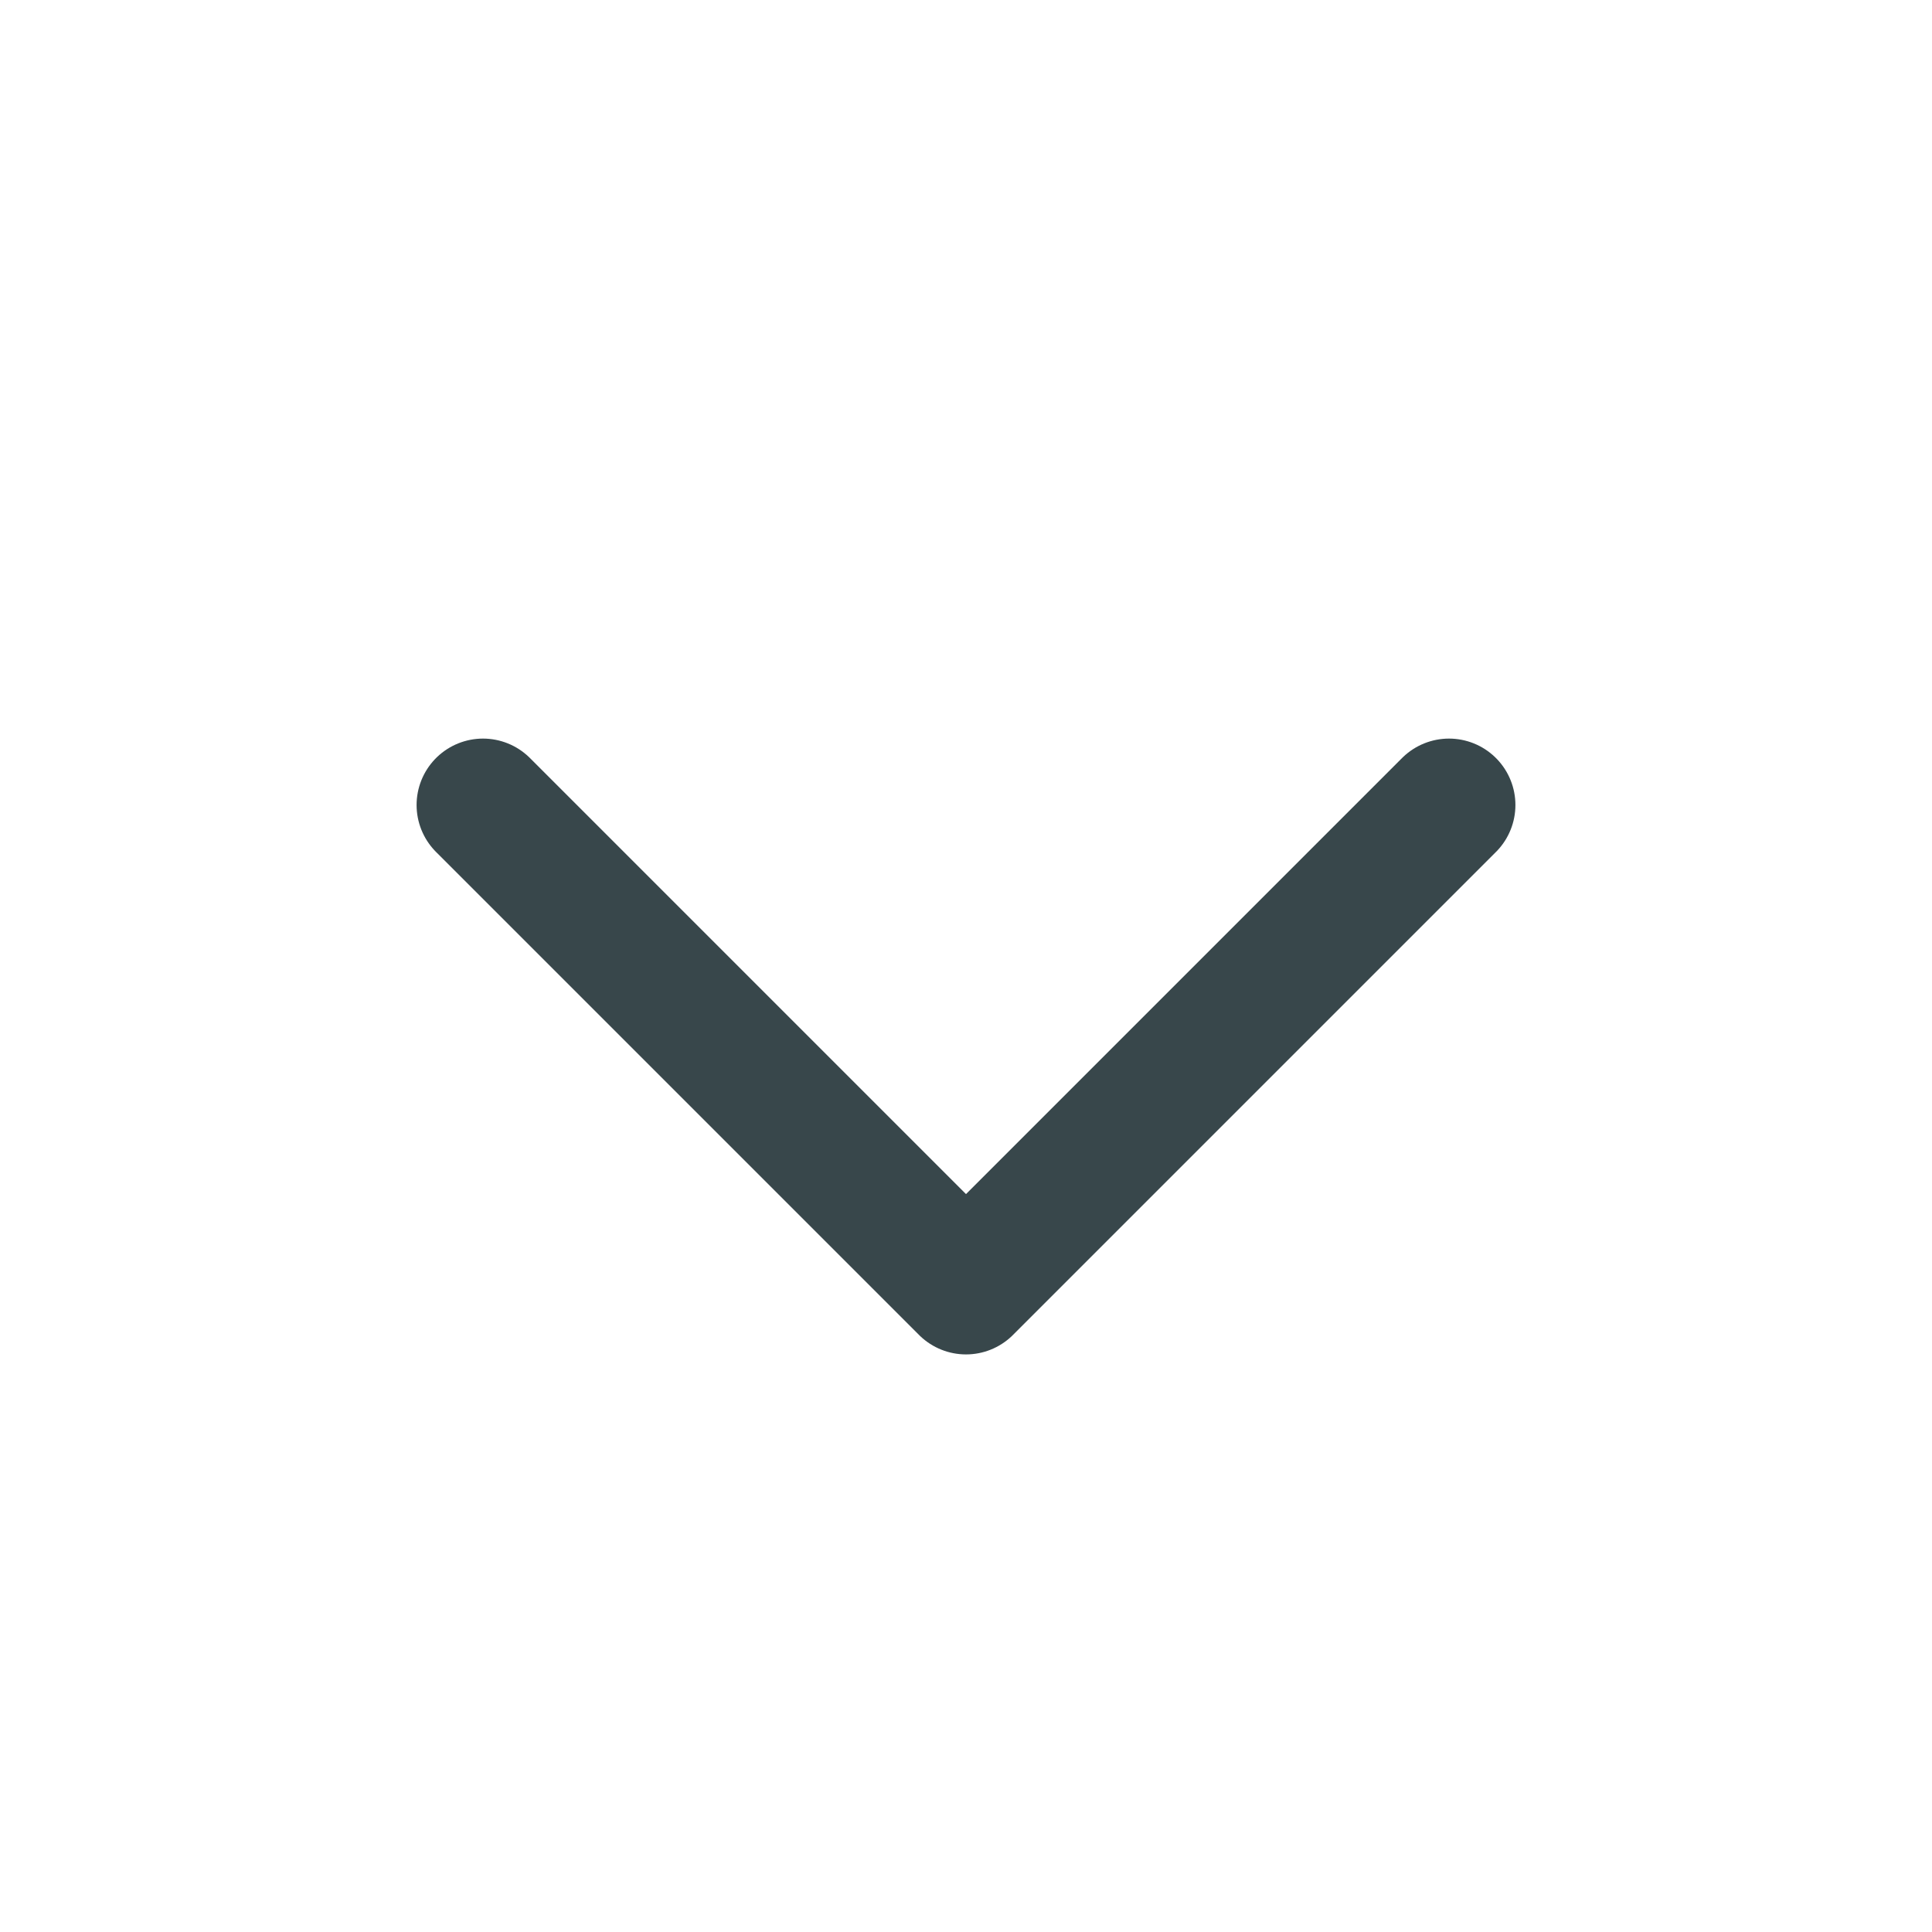
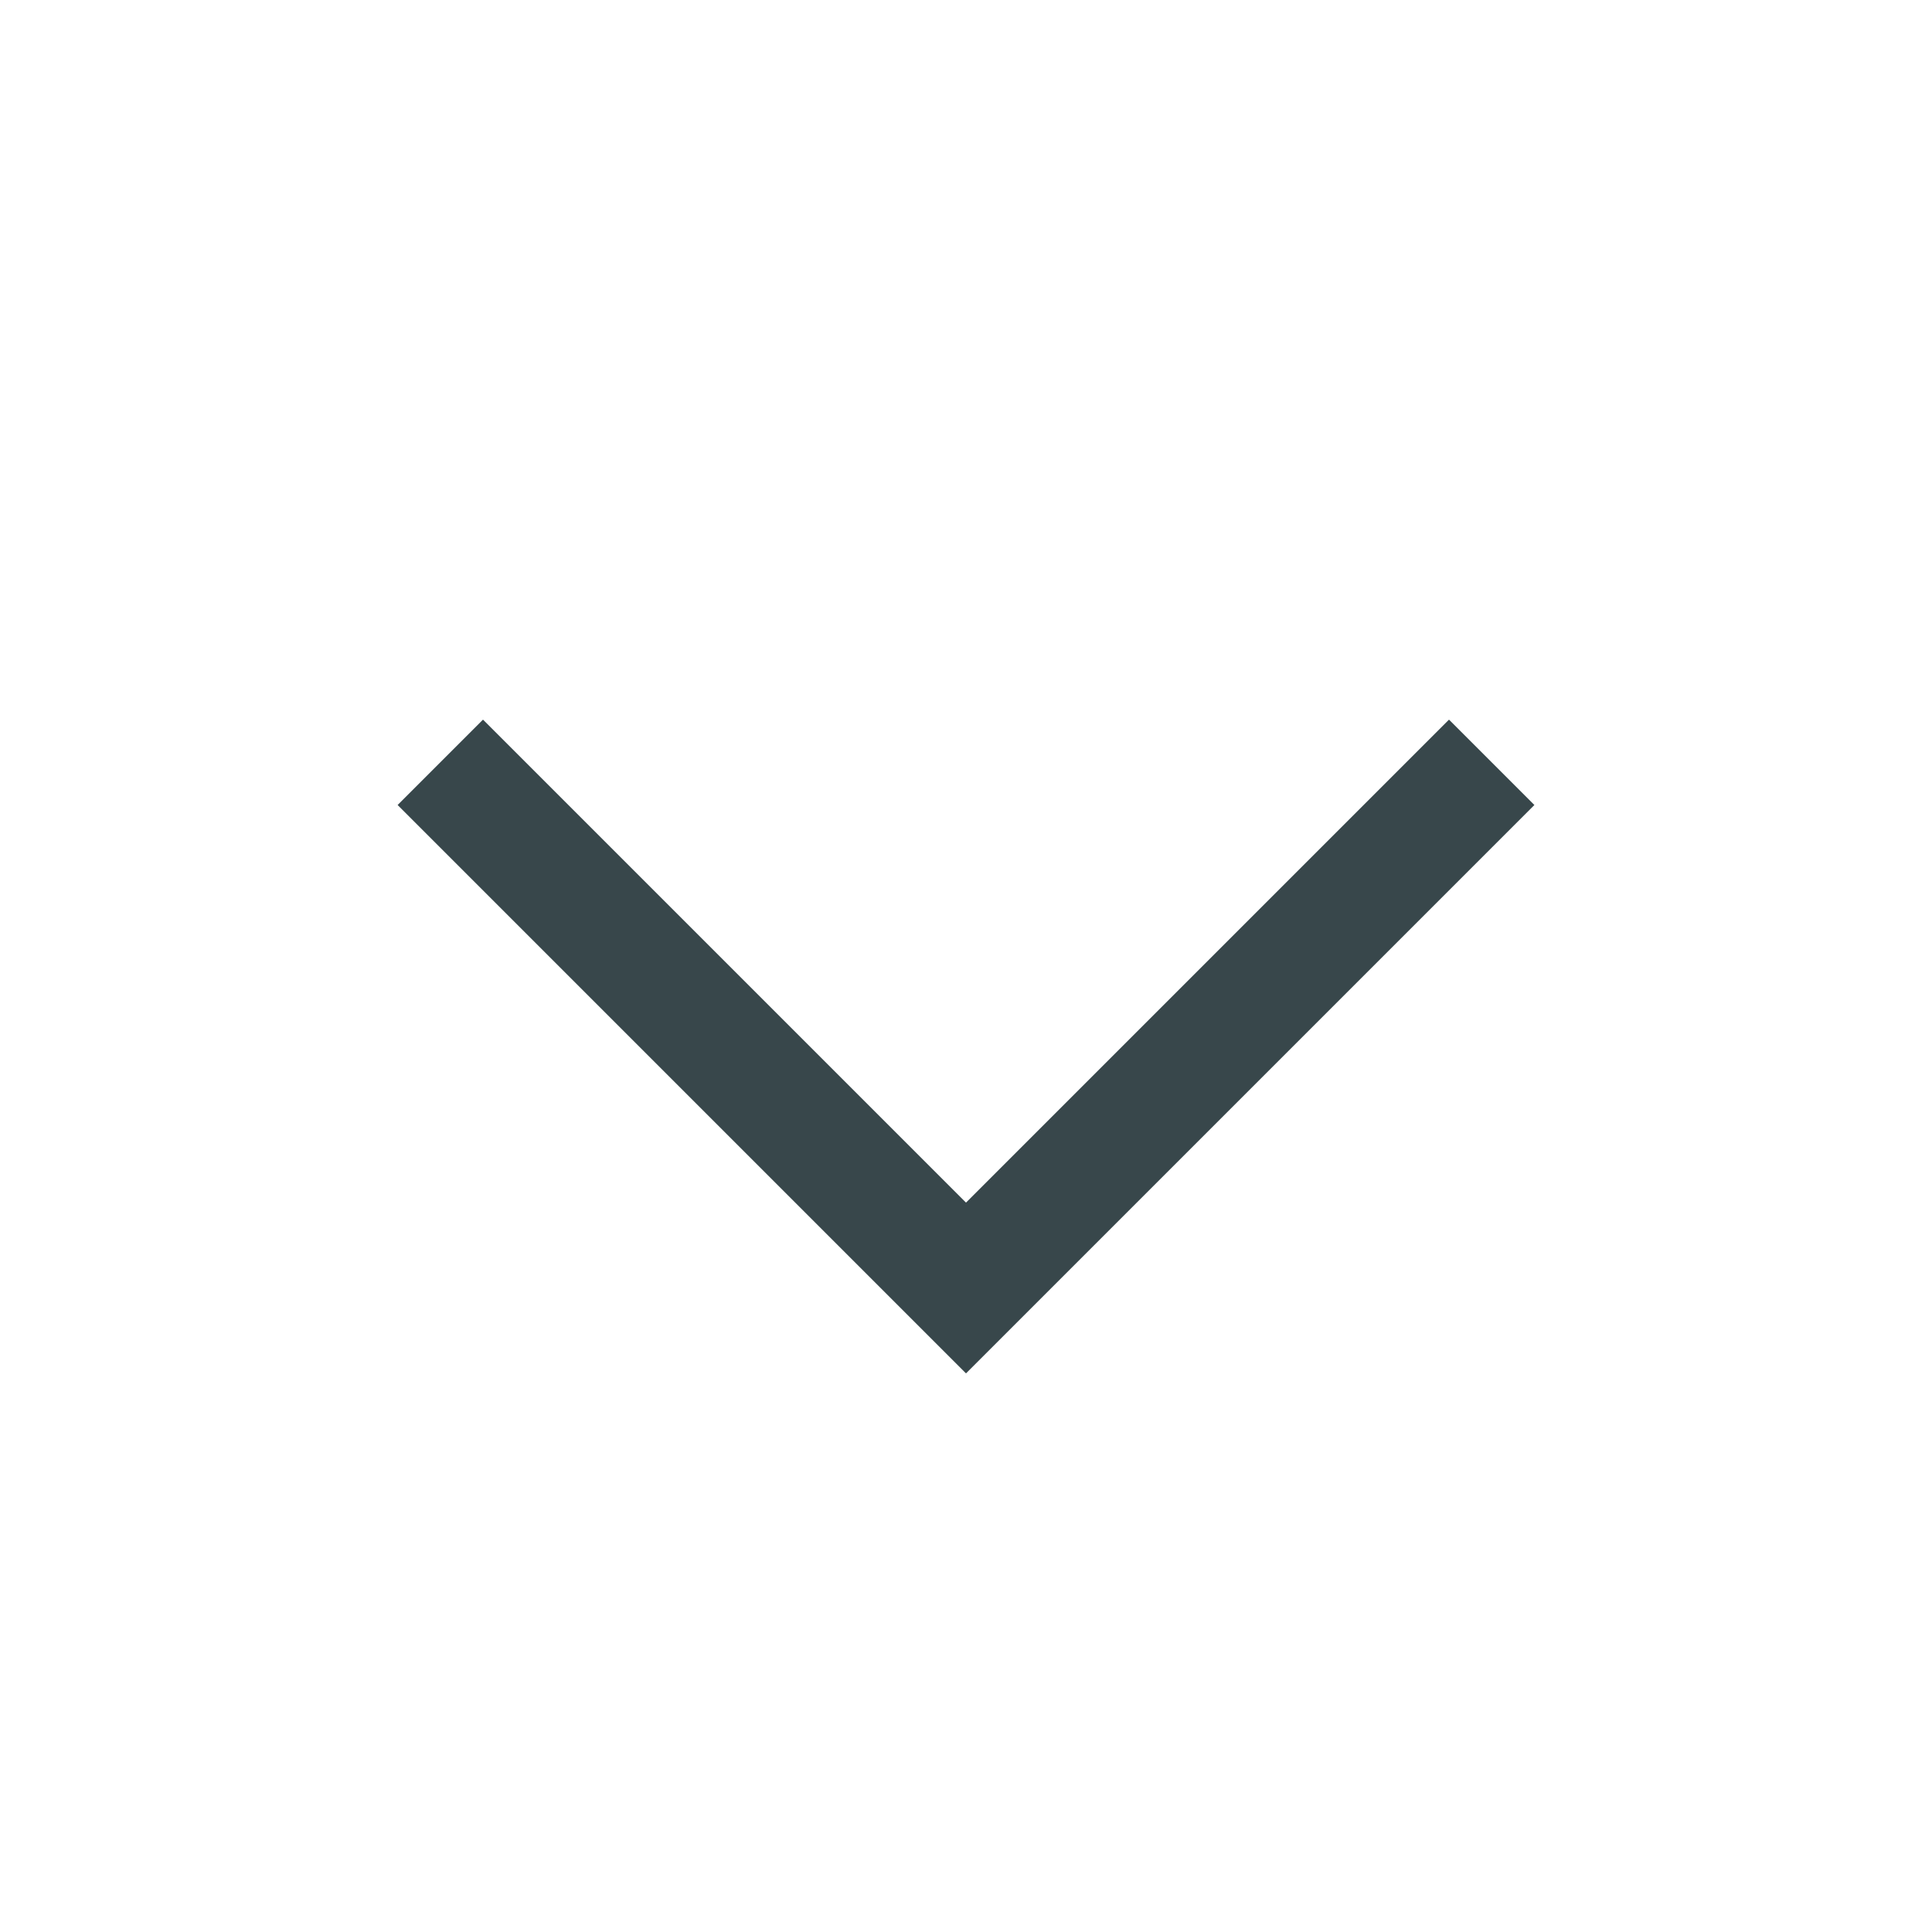
- <svg xmlns="http://www.w3.org/2000/svg" width="24" height="24" viewBox="0 0 24 24" fill="none" stroke="#38474b" stroke-width="1.65" stroke-linecap="round" stroke-linejoin="round">
+ <svg xmlns="http://www.w3.org/2000/svg" width="24" height="24" viewBox="0 0 24 24" fill="none" stroke="#38474b" stroke-width="1.5" stroke-linecap="square" stroke-linejoin="miter">
  <path d="m6 10 6 6 6-6" />
</svg>
